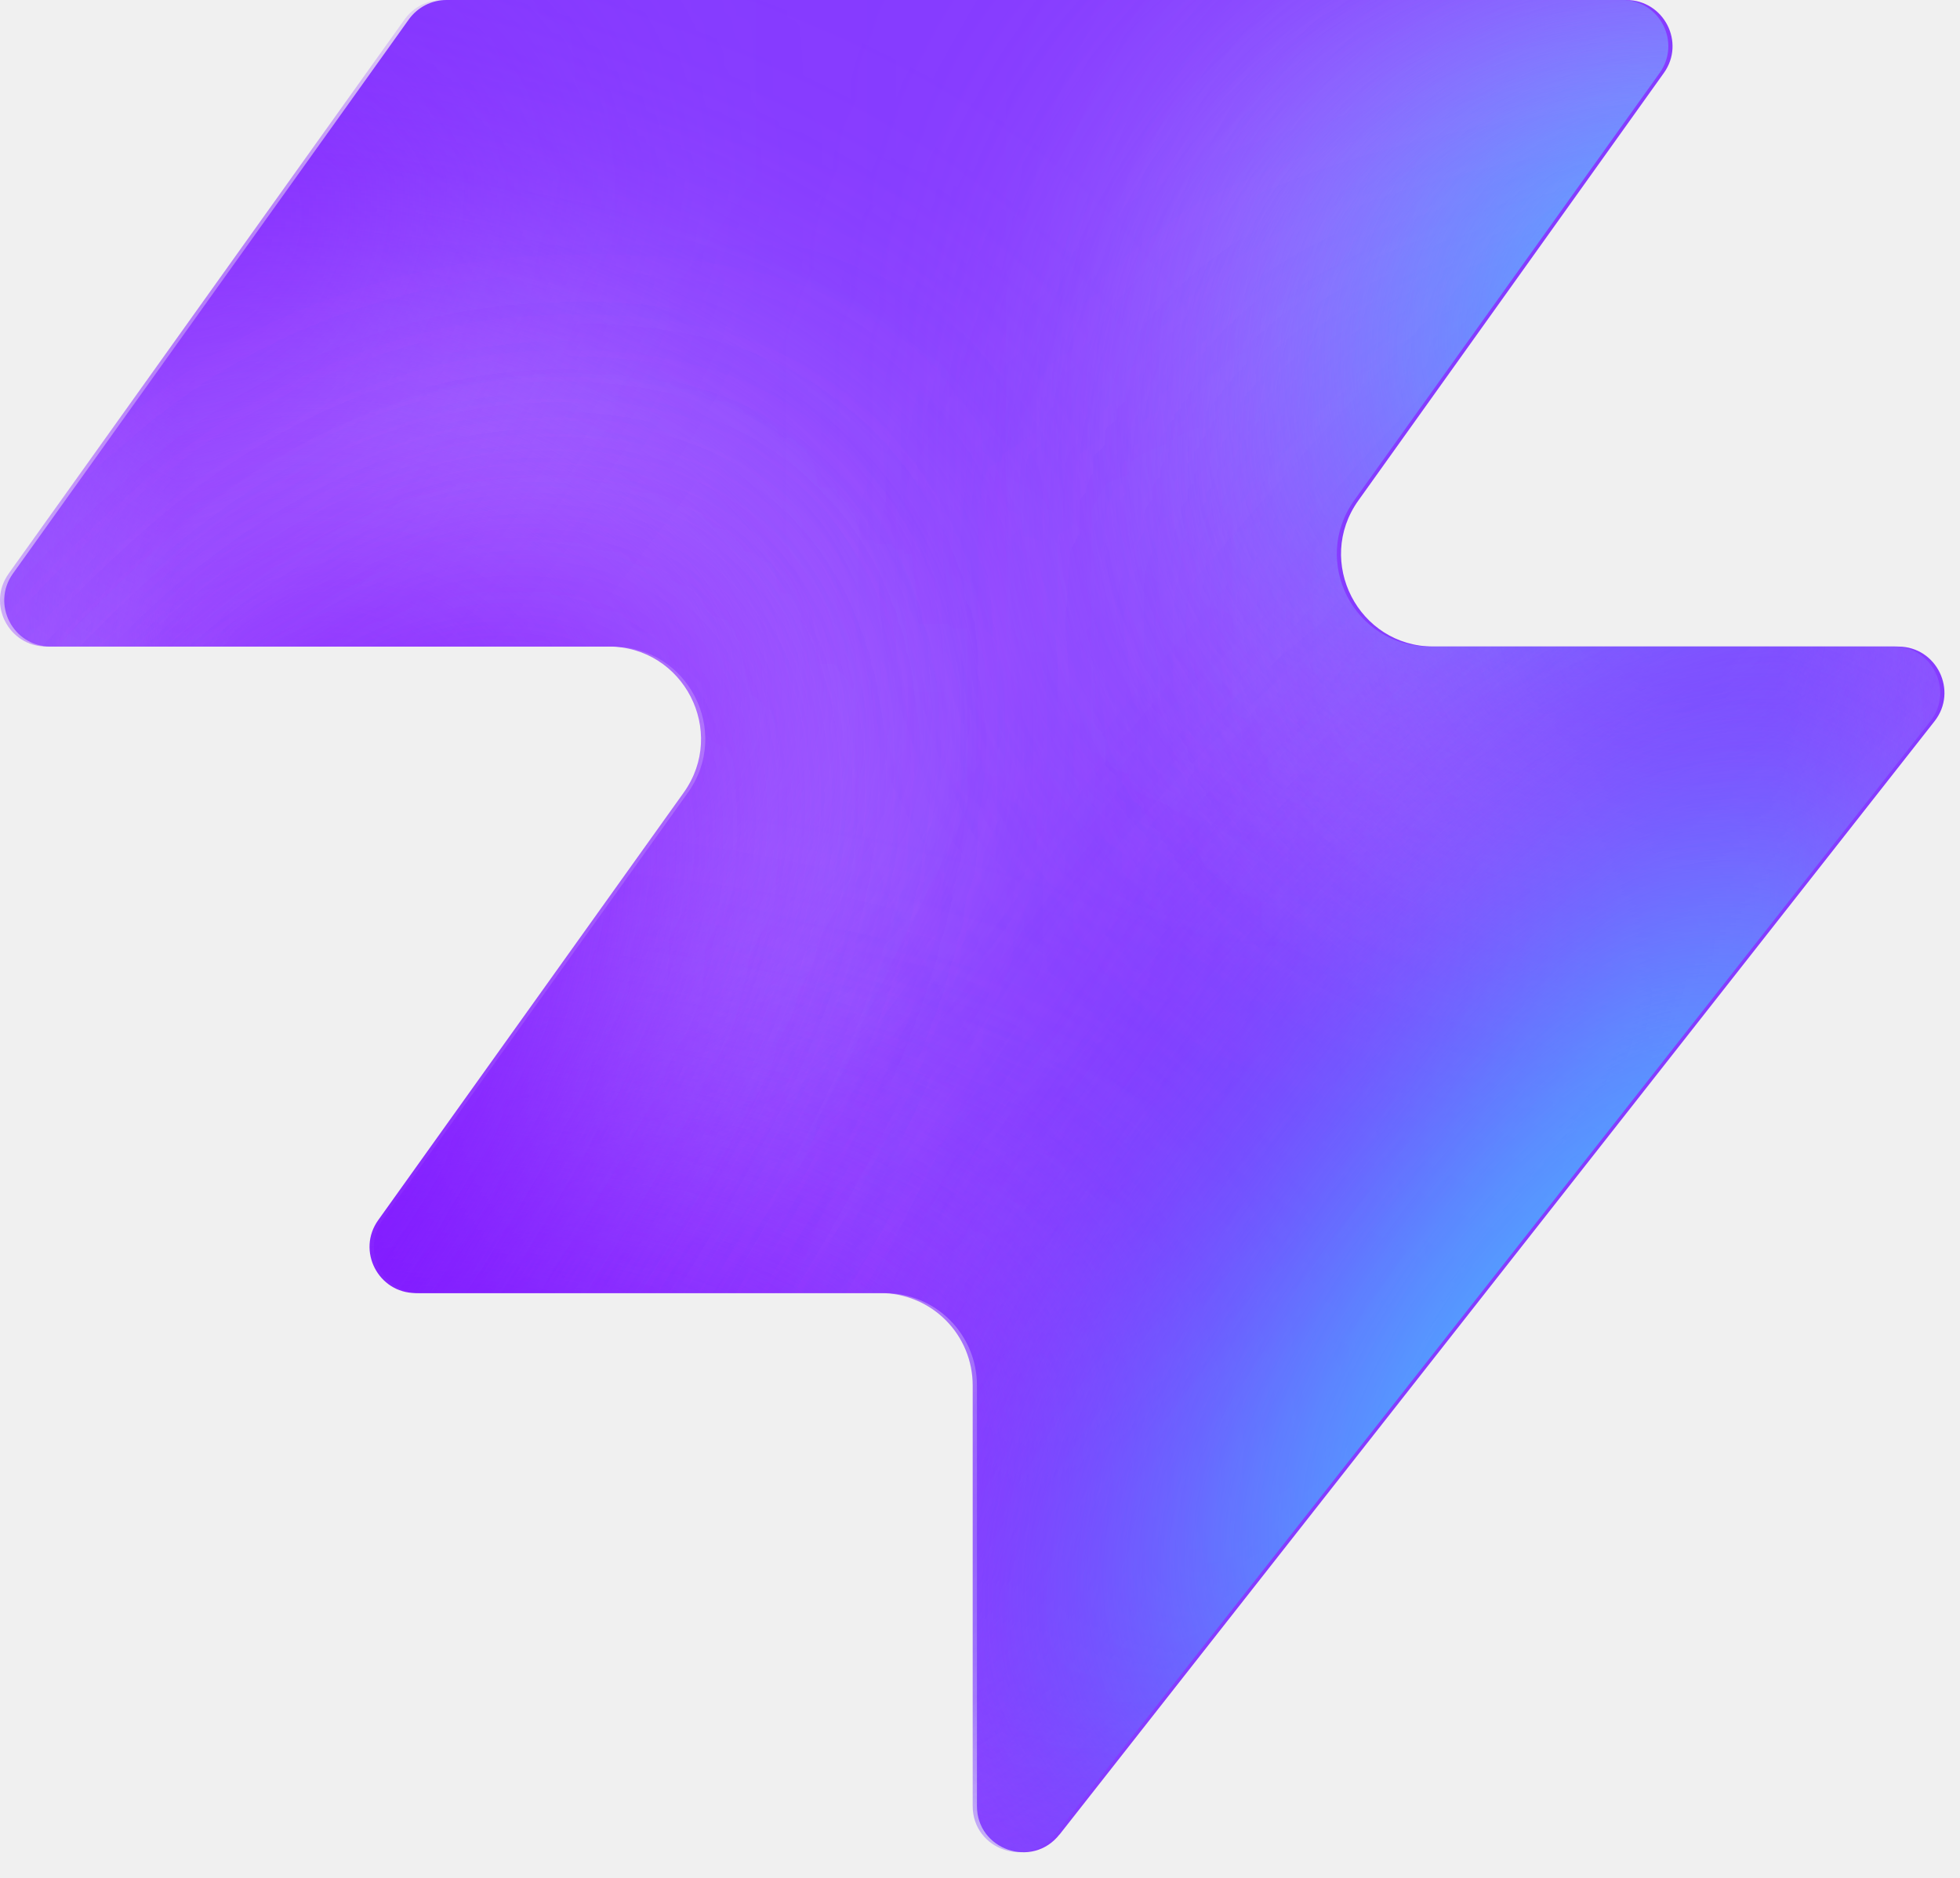
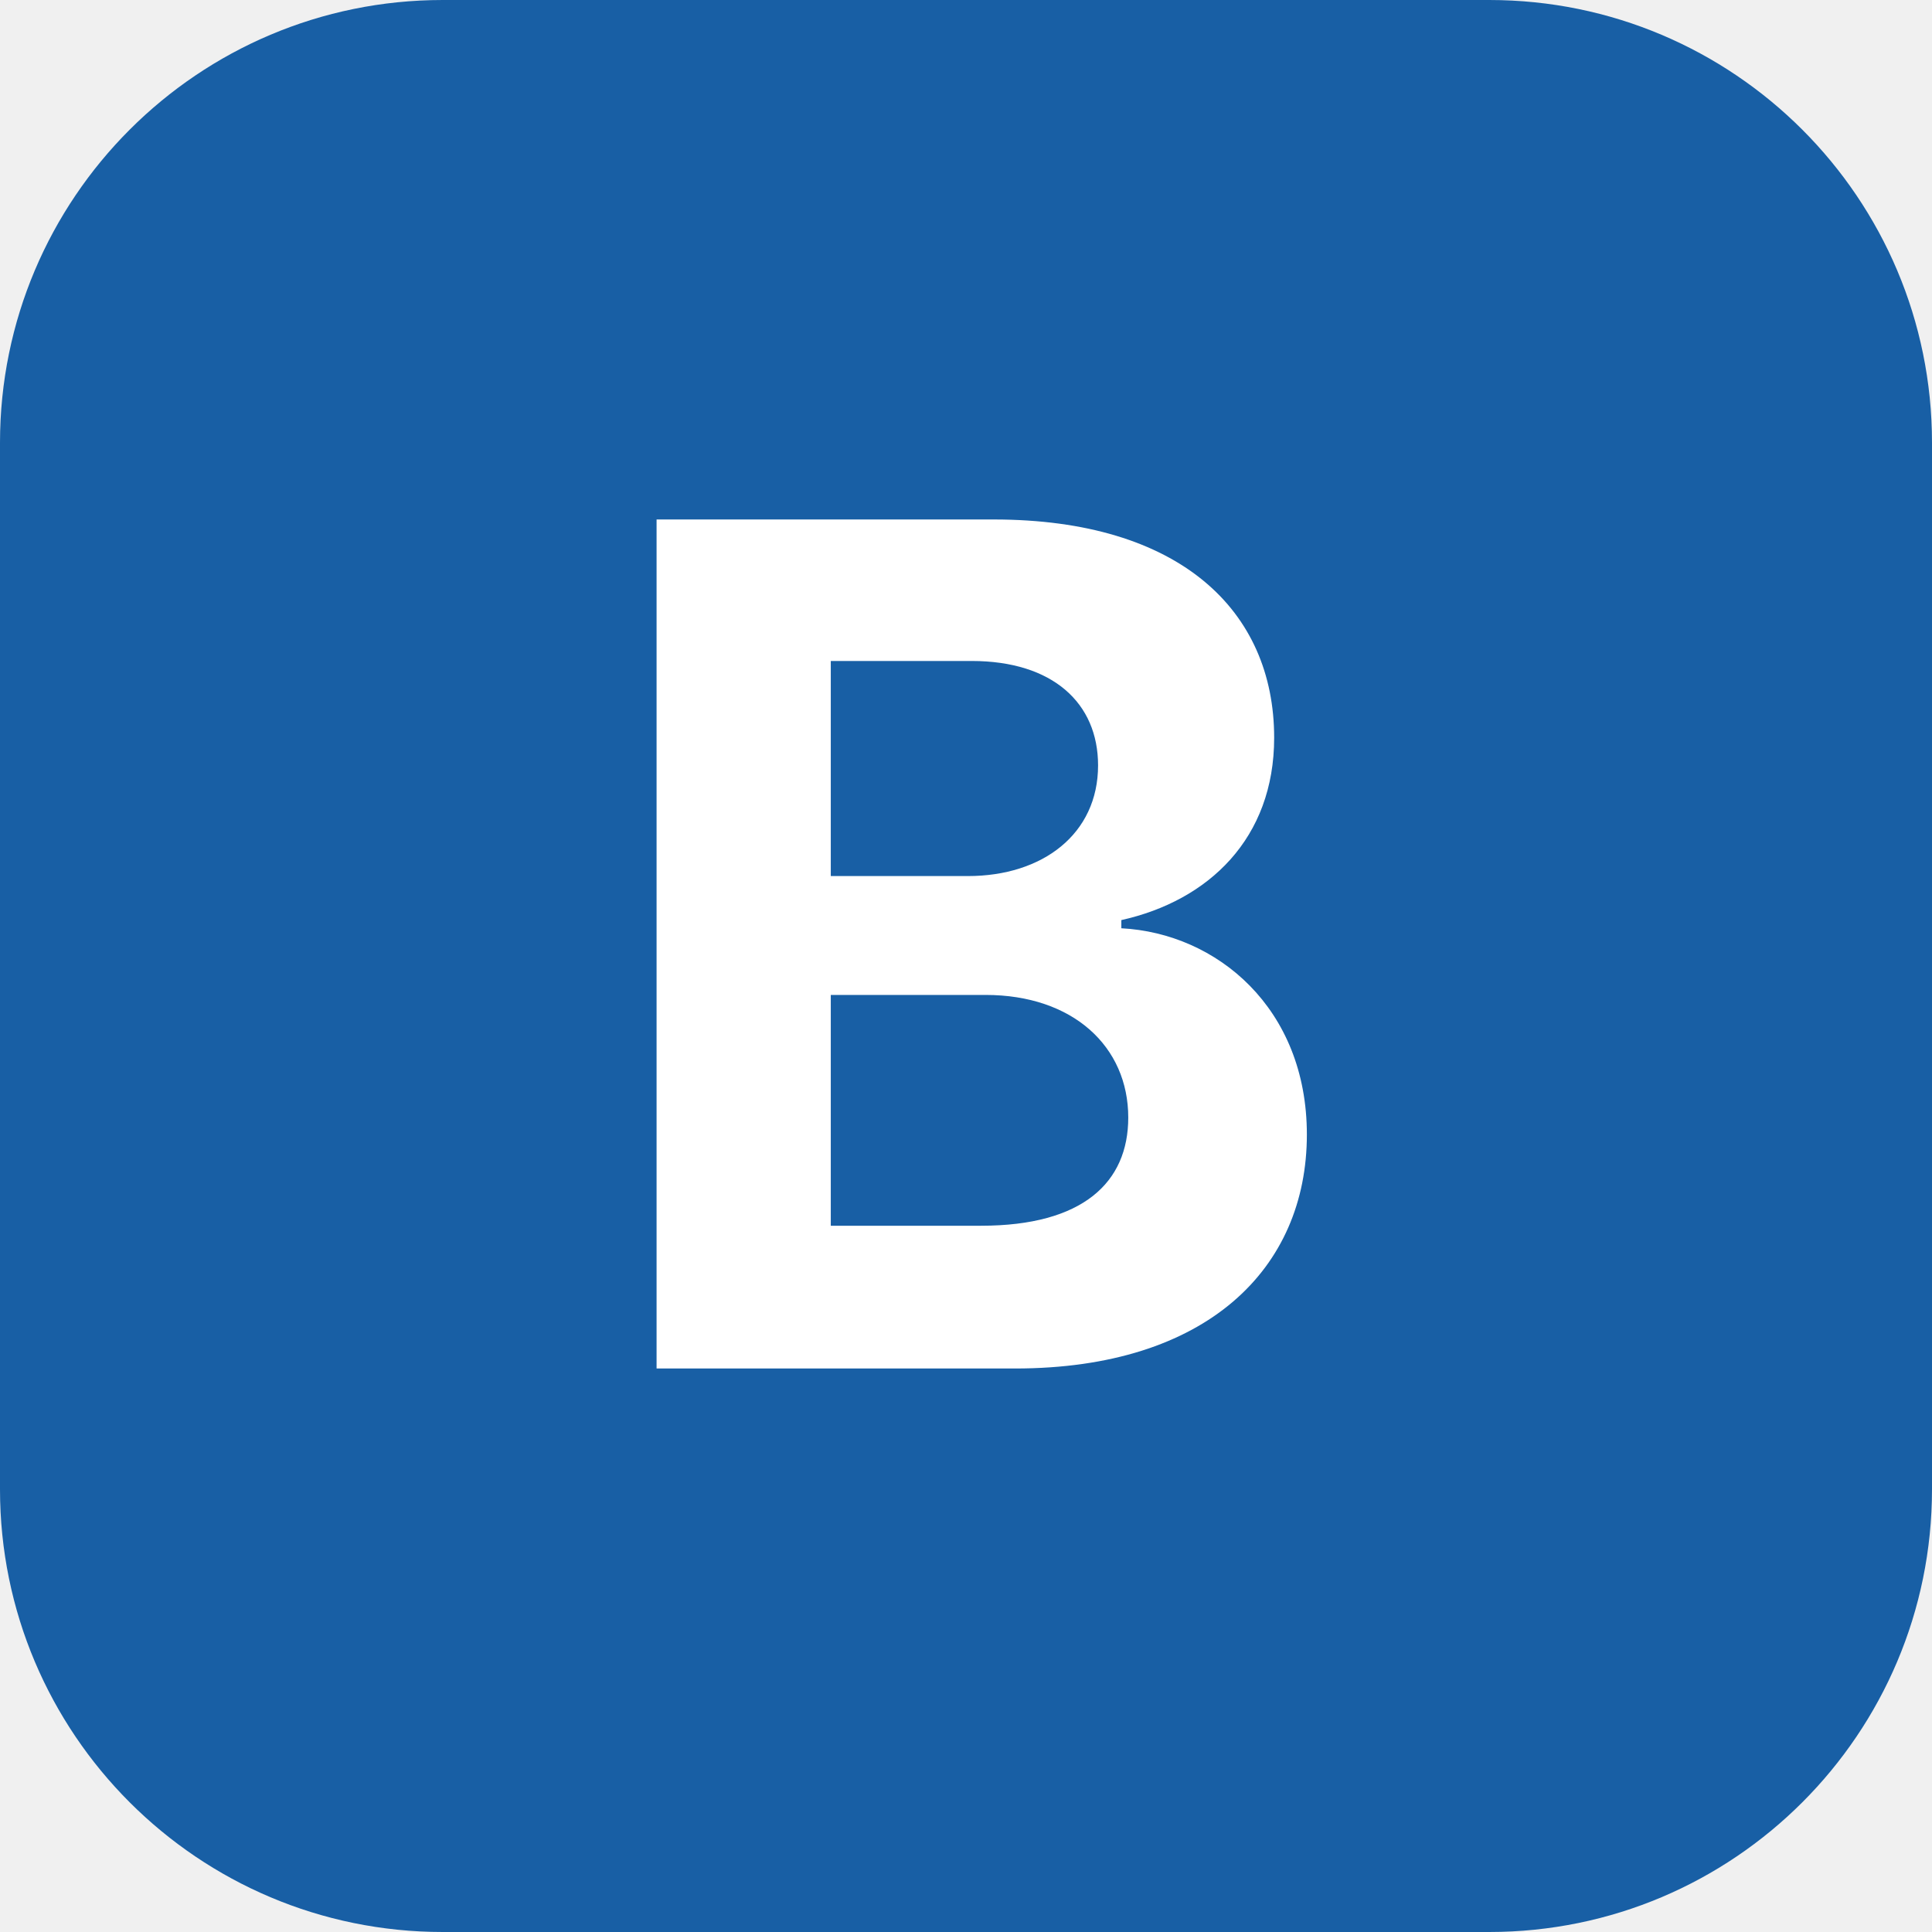
- <svg xmlns="http://www.w3.org/2000/svg" width="48" height="46" fill="none" viewBox="0 0 48 46">
-   <path fill="#863bff" d="M25.946 44.938c-.664.845-2.021.375-2.021-.698V33.937a2.26 2.26 0 0 0-2.262-2.262H10.287c-.92 0-1.456-1.04-.92-1.788l7.48-10.471c1.07-1.497 0-3.578-1.842-3.578H1.237c-.92 0-1.456-1.04-.92-1.788L10.013.474c.214-.297.556-.474.92-.474h28.894c.92 0 1.456 1.04.92 1.788l-7.48 10.471c-1.07 1.498 0 3.579 1.842 3.579h11.377c.943 0 1.473 1.088.89 1.83L25.947 44.94z" style="fill:#863bff;fill:color(display-p3 .525 .23 1);fill-opacity:1" />
-   <mask id="a" width="48" height="46" x="0" y="0" maskUnits="userSpaceOnUse" style="mask-type:alpha">
-     <path fill="#000" d="M25.842 44.938c-.664.844-2.021.375-2.021-.698V33.937a2.26 2.26 0 0 0-2.262-2.262H10.183c-.92 0-1.456-1.04-.92-1.788l7.48-10.471c1.07-1.498 0-3.579-1.842-3.579H1.133c-.92 0-1.456-1.04-.92-1.787L9.91.473c.214-.297.556-.474.92-.474h28.894c.92 0 1.456 1.04.92 1.788l-7.48 10.471c-1.07 1.498 0 3.578 1.842 3.578h11.377c.943 0 1.473 1.088.89 1.832L25.843 44.94z" style="fill:#000;fill-opacity:1" />
-   </mask>
-   <g mask="url(#a)">
-     <g filter="url(#b)">
-       <ellipse cx="5.508" cy="14.704" fill="#ede6ff" rx="5.508" ry="14.704" style="fill:#ede6ff;fill:color(display-p3 .927 .903 1);fill-opacity:1" transform="matrix(.00324 1 1 -.00324 -4.47 31.516)" />
-     </g>
-     <g filter="url(#c)">
-       <ellipse cx="10.399" cy="29.851" fill="#ede6ff" rx="10.399" ry="29.851" style="fill:#ede6ff;fill:color(display-p3 .927 .903 1);fill-opacity:1" transform="matrix(.00324 1 1 -.00324 -39.328 7.883)" />
-     </g>
-     <g filter="url(#d)">
-       <ellipse cx="5.508" cy="30.487" fill="#7e14ff" rx="5.508" ry="30.487" style="fill:#7e14ff;fill:color(display-p3 .492 .077 1);fill-opacity:1" transform="rotate(89.814 -25.913 -14.639)scale(1 -1)" />
-     </g>
-     <g filter="url(#e)">
-       <ellipse cx="5.508" cy="30.599" fill="#7e14ff" rx="5.508" ry="30.599" style="fill:#7e14ff;fill:color(display-p3 .492 .077 1);fill-opacity:1" transform="rotate(89.814 -32.644 -3.334)scale(1 -1)" />
-     </g>
-     <g filter="url(#f)">
-       <ellipse cx="5.508" cy="30.599" fill="#7e14ff" rx="5.508" ry="30.599" style="fill:#7e14ff;fill:color(display-p3 .492 .077 1);fill-opacity:1" transform="matrix(.00324 1 1 -.00324 -34.34 30.47)" />
-     </g>
-     <g filter="url(#g)">
-       <ellipse cx="14.072" cy="22.078" fill="#ede6ff" rx="14.072" ry="22.078" style="fill:#ede6ff;fill:color(display-p3 .927 .903 1);fill-opacity:1" transform="rotate(93.35 24.506 48.493)scale(-1 1)" />
-     </g>
-     <g filter="url(#h)">
-       <ellipse cx="3.47" cy="21.501" fill="#7e14ff" rx="3.47" ry="21.501" style="fill:#7e14ff;fill:color(display-p3 .492 .077 1);fill-opacity:1" transform="rotate(89.009 28.708 47.59)scale(-1 1)" />
-     </g>
-     <g filter="url(#i)">
-       <ellipse cx="3.47" cy="21.501" fill="#7e14ff" rx="3.47" ry="21.501" style="fill:#7e14ff;fill:color(display-p3 .492 .077 1);fill-opacity:1" transform="rotate(89.009 28.708 47.59)scale(-1 1)" />
-     </g>
-     <g filter="url(#j)">
-       <ellipse cx=".387" cy="8.972" fill="#7e14ff" rx="4.407" ry="29.108" style="fill:#7e14ff;fill:color(display-p3 .492 .077 1);fill-opacity:1" transform="rotate(39.51 .387 8.972)" />
-     </g>
-     <g filter="url(#k)">
-       <ellipse cx="47.523" cy="-6.092" fill="#7e14ff" rx="4.407" ry="29.108" style="fill:#7e14ff;fill:color(display-p3 .492 .077 1);fill-opacity:1" transform="rotate(37.892 47.523 -6.092)" />
-     </g>
-     <g filter="url(#l)">
-       <ellipse cx="41.412" cy="6.333" fill="#47bfff" rx="5.971" ry="9.665" style="fill:#47bfff;fill:color(display-p3 .28 .748 1);fill-opacity:1" transform="rotate(37.892 41.412 6.333)" />
-     </g>
-     <g filter="url(#m)">
-       <ellipse cx="-1.879" cy="38.332" fill="#7e14ff" rx="4.407" ry="29.108" style="fill:#7e14ff;fill:color(display-p3 .492 .077 1);fill-opacity:1" transform="rotate(37.892 -1.88 38.332)" />
-     </g>
-     <g filter="url(#n)">
-       <ellipse cx="-1.879" cy="38.332" fill="#7e14ff" rx="4.407" ry="29.108" style="fill:#7e14ff;fill:color(display-p3 .492 .077 1);fill-opacity:1" transform="rotate(37.892 -1.88 38.332)" />
-     </g>
-     <g filter="url(#o)">
-       <ellipse cx="35.651" cy="29.907" fill="#7e14ff" rx="4.407" ry="29.108" style="fill:#7e14ff;fill:color(display-p3 .492 .077 1);fill-opacity:1" transform="rotate(37.892 35.651 29.907)" />
-     </g>
-     <g filter="url(#p)">
-       <ellipse cx="38.418" cy="32.4" fill="#47bfff" rx="5.971" ry="15.297" style="fill:#47bfff;fill:color(display-p3 .28 .748 1);fill-opacity:1" transform="rotate(37.892 38.418 32.4)" />
-     </g>
-   </g>
-   <defs>
-     <filter id="b" width="60.045" height="41.654" x="-19.77" y="16.149" color-interpolation-filters="sRGB" filterUnits="userSpaceOnUse">
-       <feFlood flood-opacity="0" result="BackgroundImageFix" />
-       <feBlend in="SourceGraphic" in2="BackgroundImageFix" result="shape" />
-       <feGaussianBlur result="effect1_foregroundBlur_2002_17158" stdDeviation="7.659" />
-     </filter>
-     <filter id="c" width="90.34" height="51.437" x="-54.613" y="-7.533" color-interpolation-filters="sRGB" filterUnits="userSpaceOnUse">
-       <feFlood flood-opacity="0" result="BackgroundImageFix" />
-       <feBlend in="SourceGraphic" in2="BackgroundImageFix" result="shape" />
-       <feGaussianBlur result="effect1_foregroundBlur_2002_17158" stdDeviation="7.659" />
-     </filter>
-     <filter id="d" width="79.355" height="29.4" x="-49.64" y="2.03" color-interpolation-filters="sRGB" filterUnits="userSpaceOnUse">
-       <feFlood flood-opacity="0" result="BackgroundImageFix" />
-       <feBlend in="SourceGraphic" in2="BackgroundImageFix" result="shape" />
-       <feGaussianBlur result="effect1_foregroundBlur_2002_17158" stdDeviation="4.596" />
-     </filter>
-     <filter id="e" width="79.579" height="29.4" x="-45.045" y="20.029" color-interpolation-filters="sRGB" filterUnits="userSpaceOnUse">
-       <feFlood flood-opacity="0" result="BackgroundImageFix" />
-       <feBlend in="SourceGraphic" in2="BackgroundImageFix" result="shape" />
-       <feGaussianBlur result="effect1_foregroundBlur_2002_17158" stdDeviation="4.596" />
-     </filter>
-     <filter id="f" width="79.579" height="29.4" x="-43.513" y="21.178" color-interpolation-filters="sRGB" filterUnits="userSpaceOnUse">
-       <feFlood flood-opacity="0" result="BackgroundImageFix" />
-       <feBlend in="SourceGraphic" in2="BackgroundImageFix" result="shape" />
-       <feGaussianBlur result="effect1_foregroundBlur_2002_17158" stdDeviation="4.596" />
-     </filter>
-     <filter id="g" width="74.749" height="58.852" x="15.756" y="-17.901" color-interpolation-filters="sRGB" filterUnits="userSpaceOnUse">
-       <feFlood flood-opacity="0" result="BackgroundImageFix" />
-       <feBlend in="SourceGraphic" in2="BackgroundImageFix" result="shape" />
-       <feGaussianBlur result="effect1_foregroundBlur_2002_17158" stdDeviation="7.659" />
-     </filter>
-     <filter id="h" width="61.377" height="25.362" x="23.548" y="2.284" color-interpolation-filters="sRGB" filterUnits="userSpaceOnUse">
-       <feFlood flood-opacity="0" result="BackgroundImageFix" />
-       <feBlend in="SourceGraphic" in2="BackgroundImageFix" result="shape" />
-       <feGaussianBlur result="effect1_foregroundBlur_2002_17158" stdDeviation="4.596" />
-     </filter>
-     <filter id="i" width="61.377" height="25.362" x="23.548" y="2.284" color-interpolation-filters="sRGB" filterUnits="userSpaceOnUse">
-       <feFlood flood-opacity="0" result="BackgroundImageFix" />
-       <feBlend in="SourceGraphic" in2="BackgroundImageFix" result="shape" />
-       <feGaussianBlur result="effect1_foregroundBlur_2002_17158" stdDeviation="4.596" />
-     </filter>
-     <filter id="j" width="56.045" height="63.649" x="-27.636" y="-22.853" color-interpolation-filters="sRGB" filterUnits="userSpaceOnUse">
-       <feFlood flood-opacity="0" result="BackgroundImageFix" />
-       <feBlend in="SourceGraphic" in2="BackgroundImageFix" result="shape" />
-       <feGaussianBlur result="effect1_foregroundBlur_2002_17158" stdDeviation="4.596" />
-     </filter>
-     <filter id="k" width="54.814" height="64.646" x="20.116" y="-38.415" color-interpolation-filters="sRGB" filterUnits="userSpaceOnUse">
-       <feFlood flood-opacity="0" result="BackgroundImageFix" />
-       <feBlend in="SourceGraphic" in2="BackgroundImageFix" result="shape" />
-       <feGaussianBlur result="effect1_foregroundBlur_2002_17158" stdDeviation="4.596" />
-     </filter>
-     <filter id="l" width="33.541" height="35.313" x="24.641" y="-11.323" color-interpolation-filters="sRGB" filterUnits="userSpaceOnUse">
-       <feFlood flood-opacity="0" result="BackgroundImageFix" />
-       <feBlend in="SourceGraphic" in2="BackgroundImageFix" result="shape" />
-       <feGaussianBlur result="effect1_foregroundBlur_2002_17158" stdDeviation="4.596" />
-     </filter>
-     <filter id="m" width="54.814" height="64.646" x="-29.286" y="6.009" color-interpolation-filters="sRGB" filterUnits="userSpaceOnUse">
-       <feFlood flood-opacity="0" result="BackgroundImageFix" />
-       <feBlend in="SourceGraphic" in2="BackgroundImageFix" result="shape" />
-       <feGaussianBlur result="effect1_foregroundBlur_2002_17158" stdDeviation="4.596" />
-     </filter>
-     <filter id="n" width="54.814" height="64.646" x="-29.286" y="6.009" color-interpolation-filters="sRGB" filterUnits="userSpaceOnUse">
-       <feFlood flood-opacity="0" result="BackgroundImageFix" />
-       <feBlend in="SourceGraphic" in2="BackgroundImageFix" result="shape" />
-       <feGaussianBlur result="effect1_foregroundBlur_2002_17158" stdDeviation="4.596" />
-     </filter>
-     <filter id="o" width="54.814" height="64.646" x="8.244" y="-2.416" color-interpolation-filters="sRGB" filterUnits="userSpaceOnUse">
-       <feFlood flood-opacity="0" result="BackgroundImageFix" />
-       <feBlend in="SourceGraphic" in2="BackgroundImageFix" result="shape" />
-       <feGaussianBlur result="effect1_foregroundBlur_2002_17158" stdDeviation="4.596" />
-     </filter>
-     <filter id="p" width="39.409" height="43.623" x="18.713" y="10.588" color-interpolation-filters="sRGB" filterUnits="userSpaceOnUse">
-       <feFlood flood-opacity="0" result="BackgroundImageFix" />
-       <feBlend in="SourceGraphic" in2="BackgroundImageFix" result="shape" />
-       <feGaussianBlur result="effect1_foregroundBlur_2002_17158" stdDeviation="4.596" />
-     </filter>
-   </defs>
+ <svg xmlns="http://www.w3.org/2000/svg" width="48" height="48" viewBox="0 0 48 48">
+   <rect width="48" height="48" rx="11" fill="#185FA5" />
+   <text x="24" y="34" text-anchor="middle" font-family="Inter, Segoe UI, Arial, sans-serif" font-size="29" font-weight="700" fill="#ffffff">B</text>
</svg>
